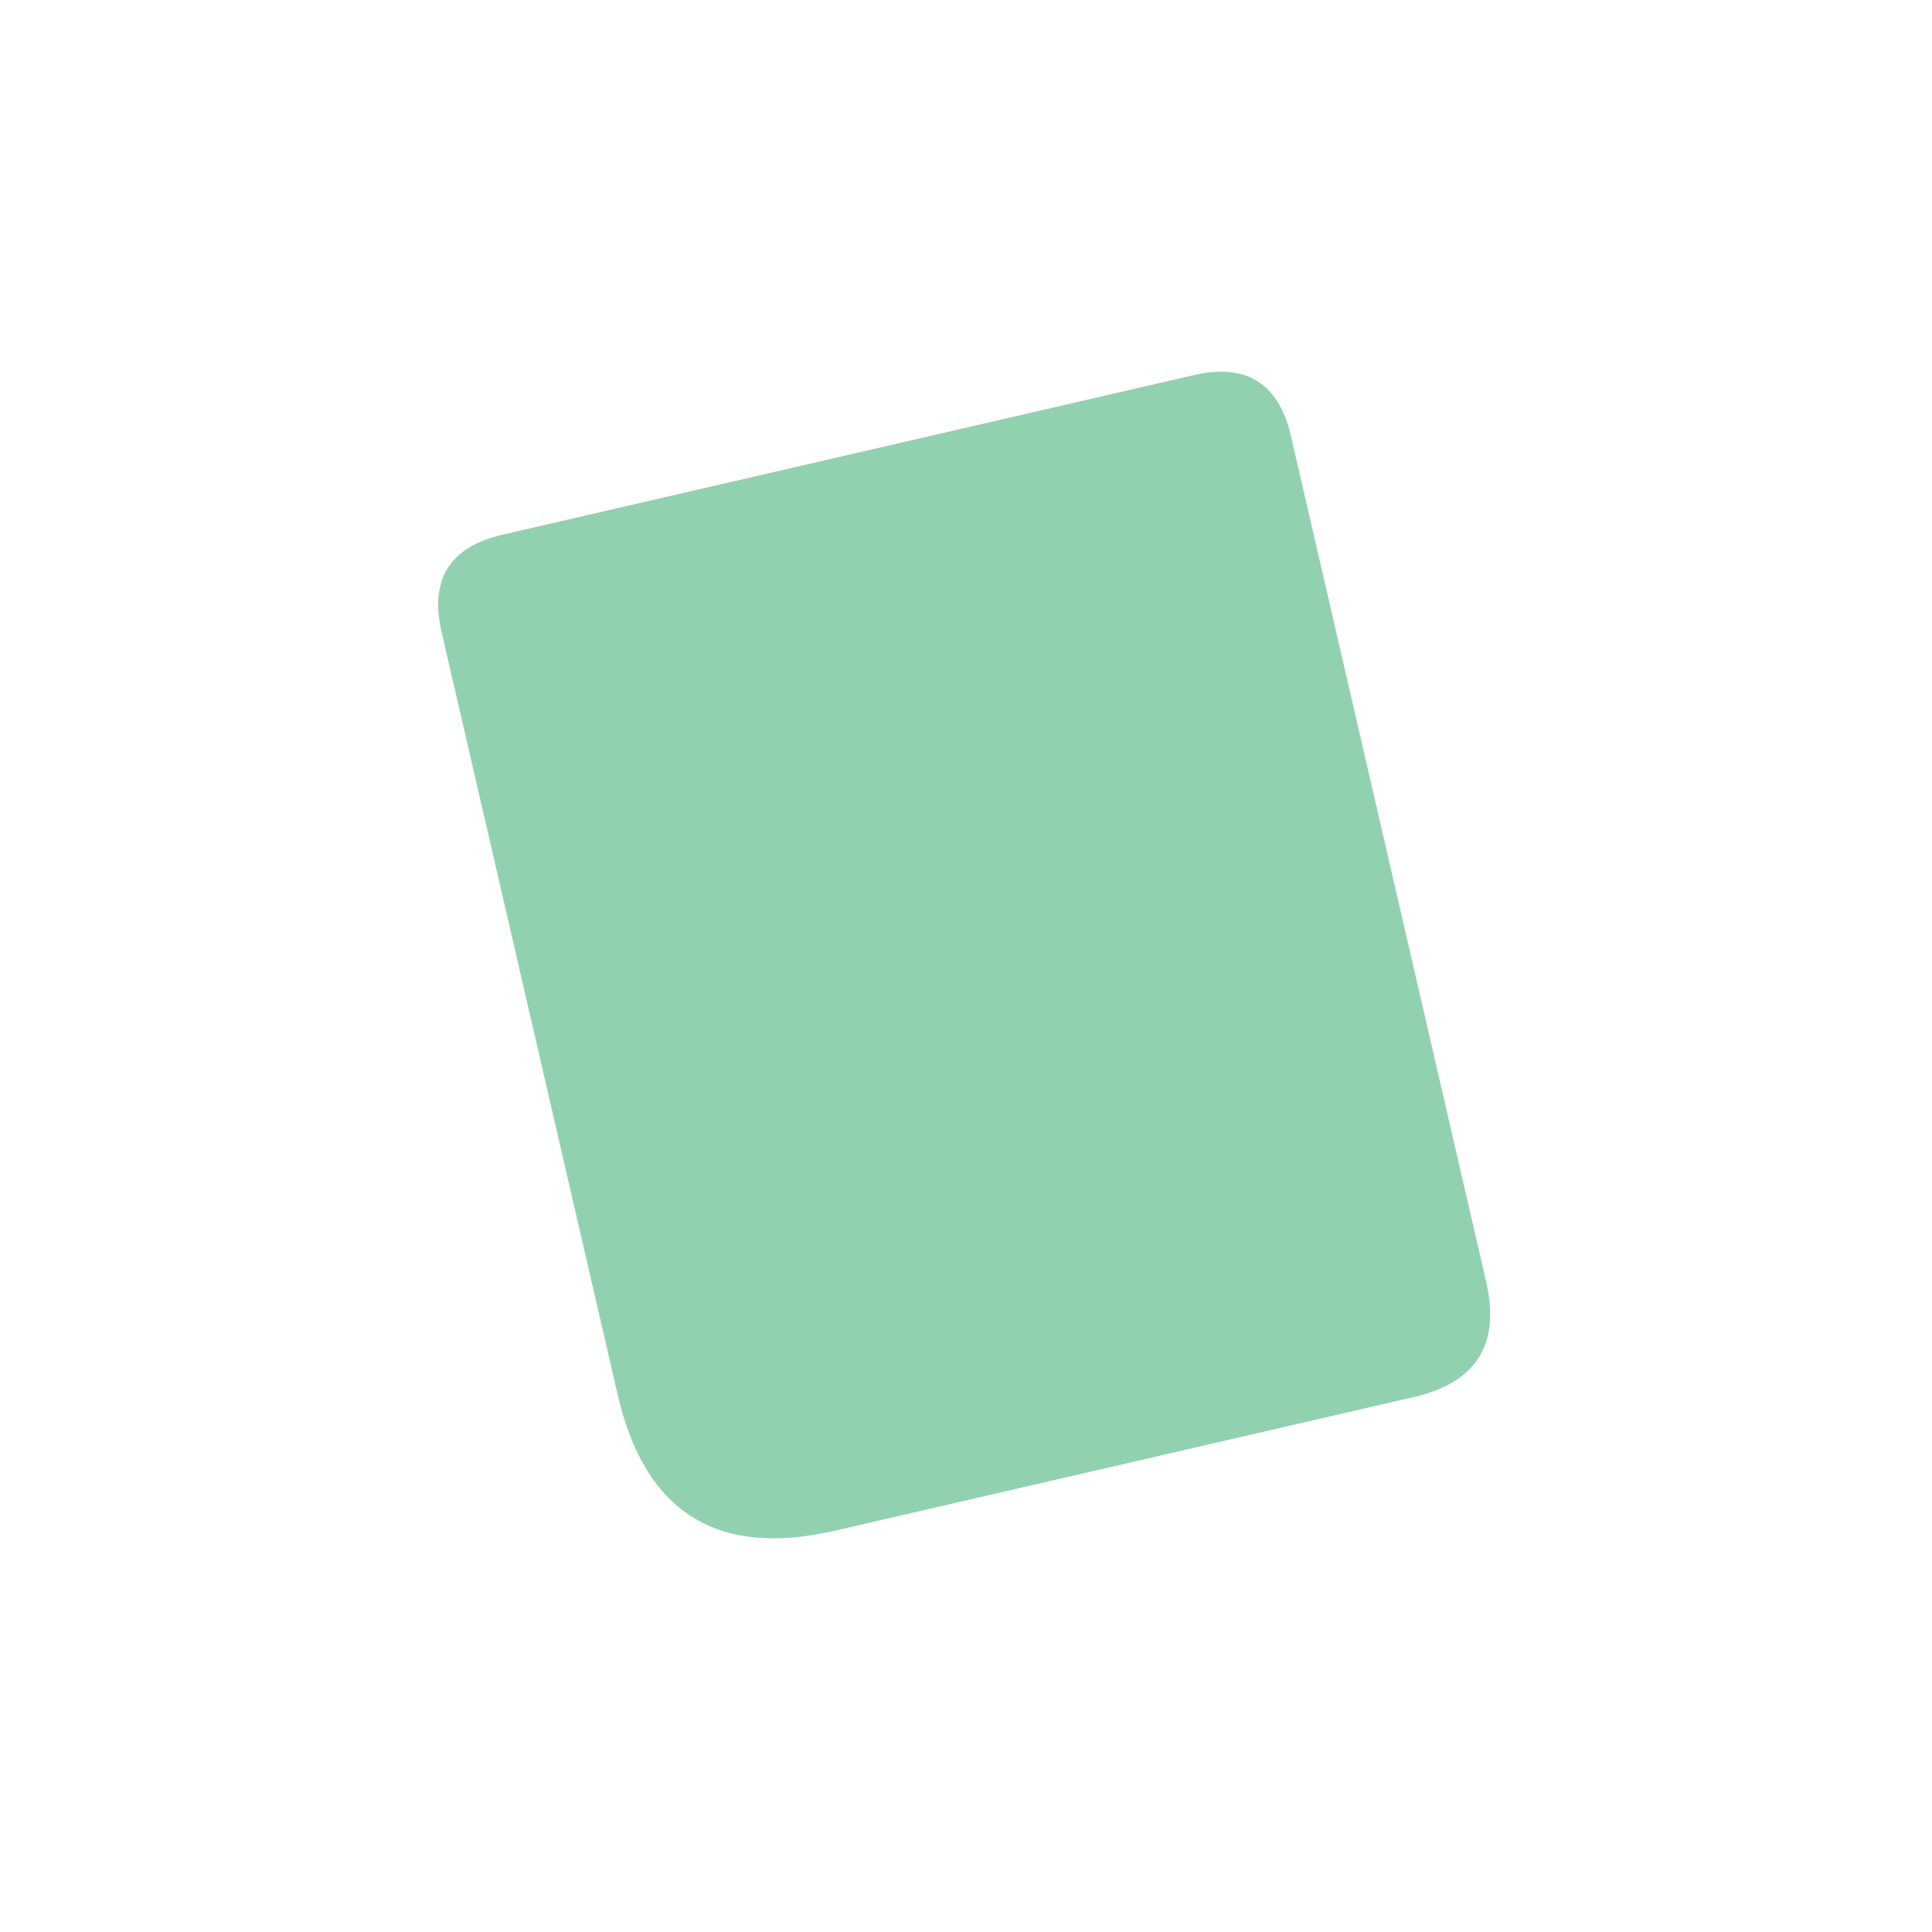
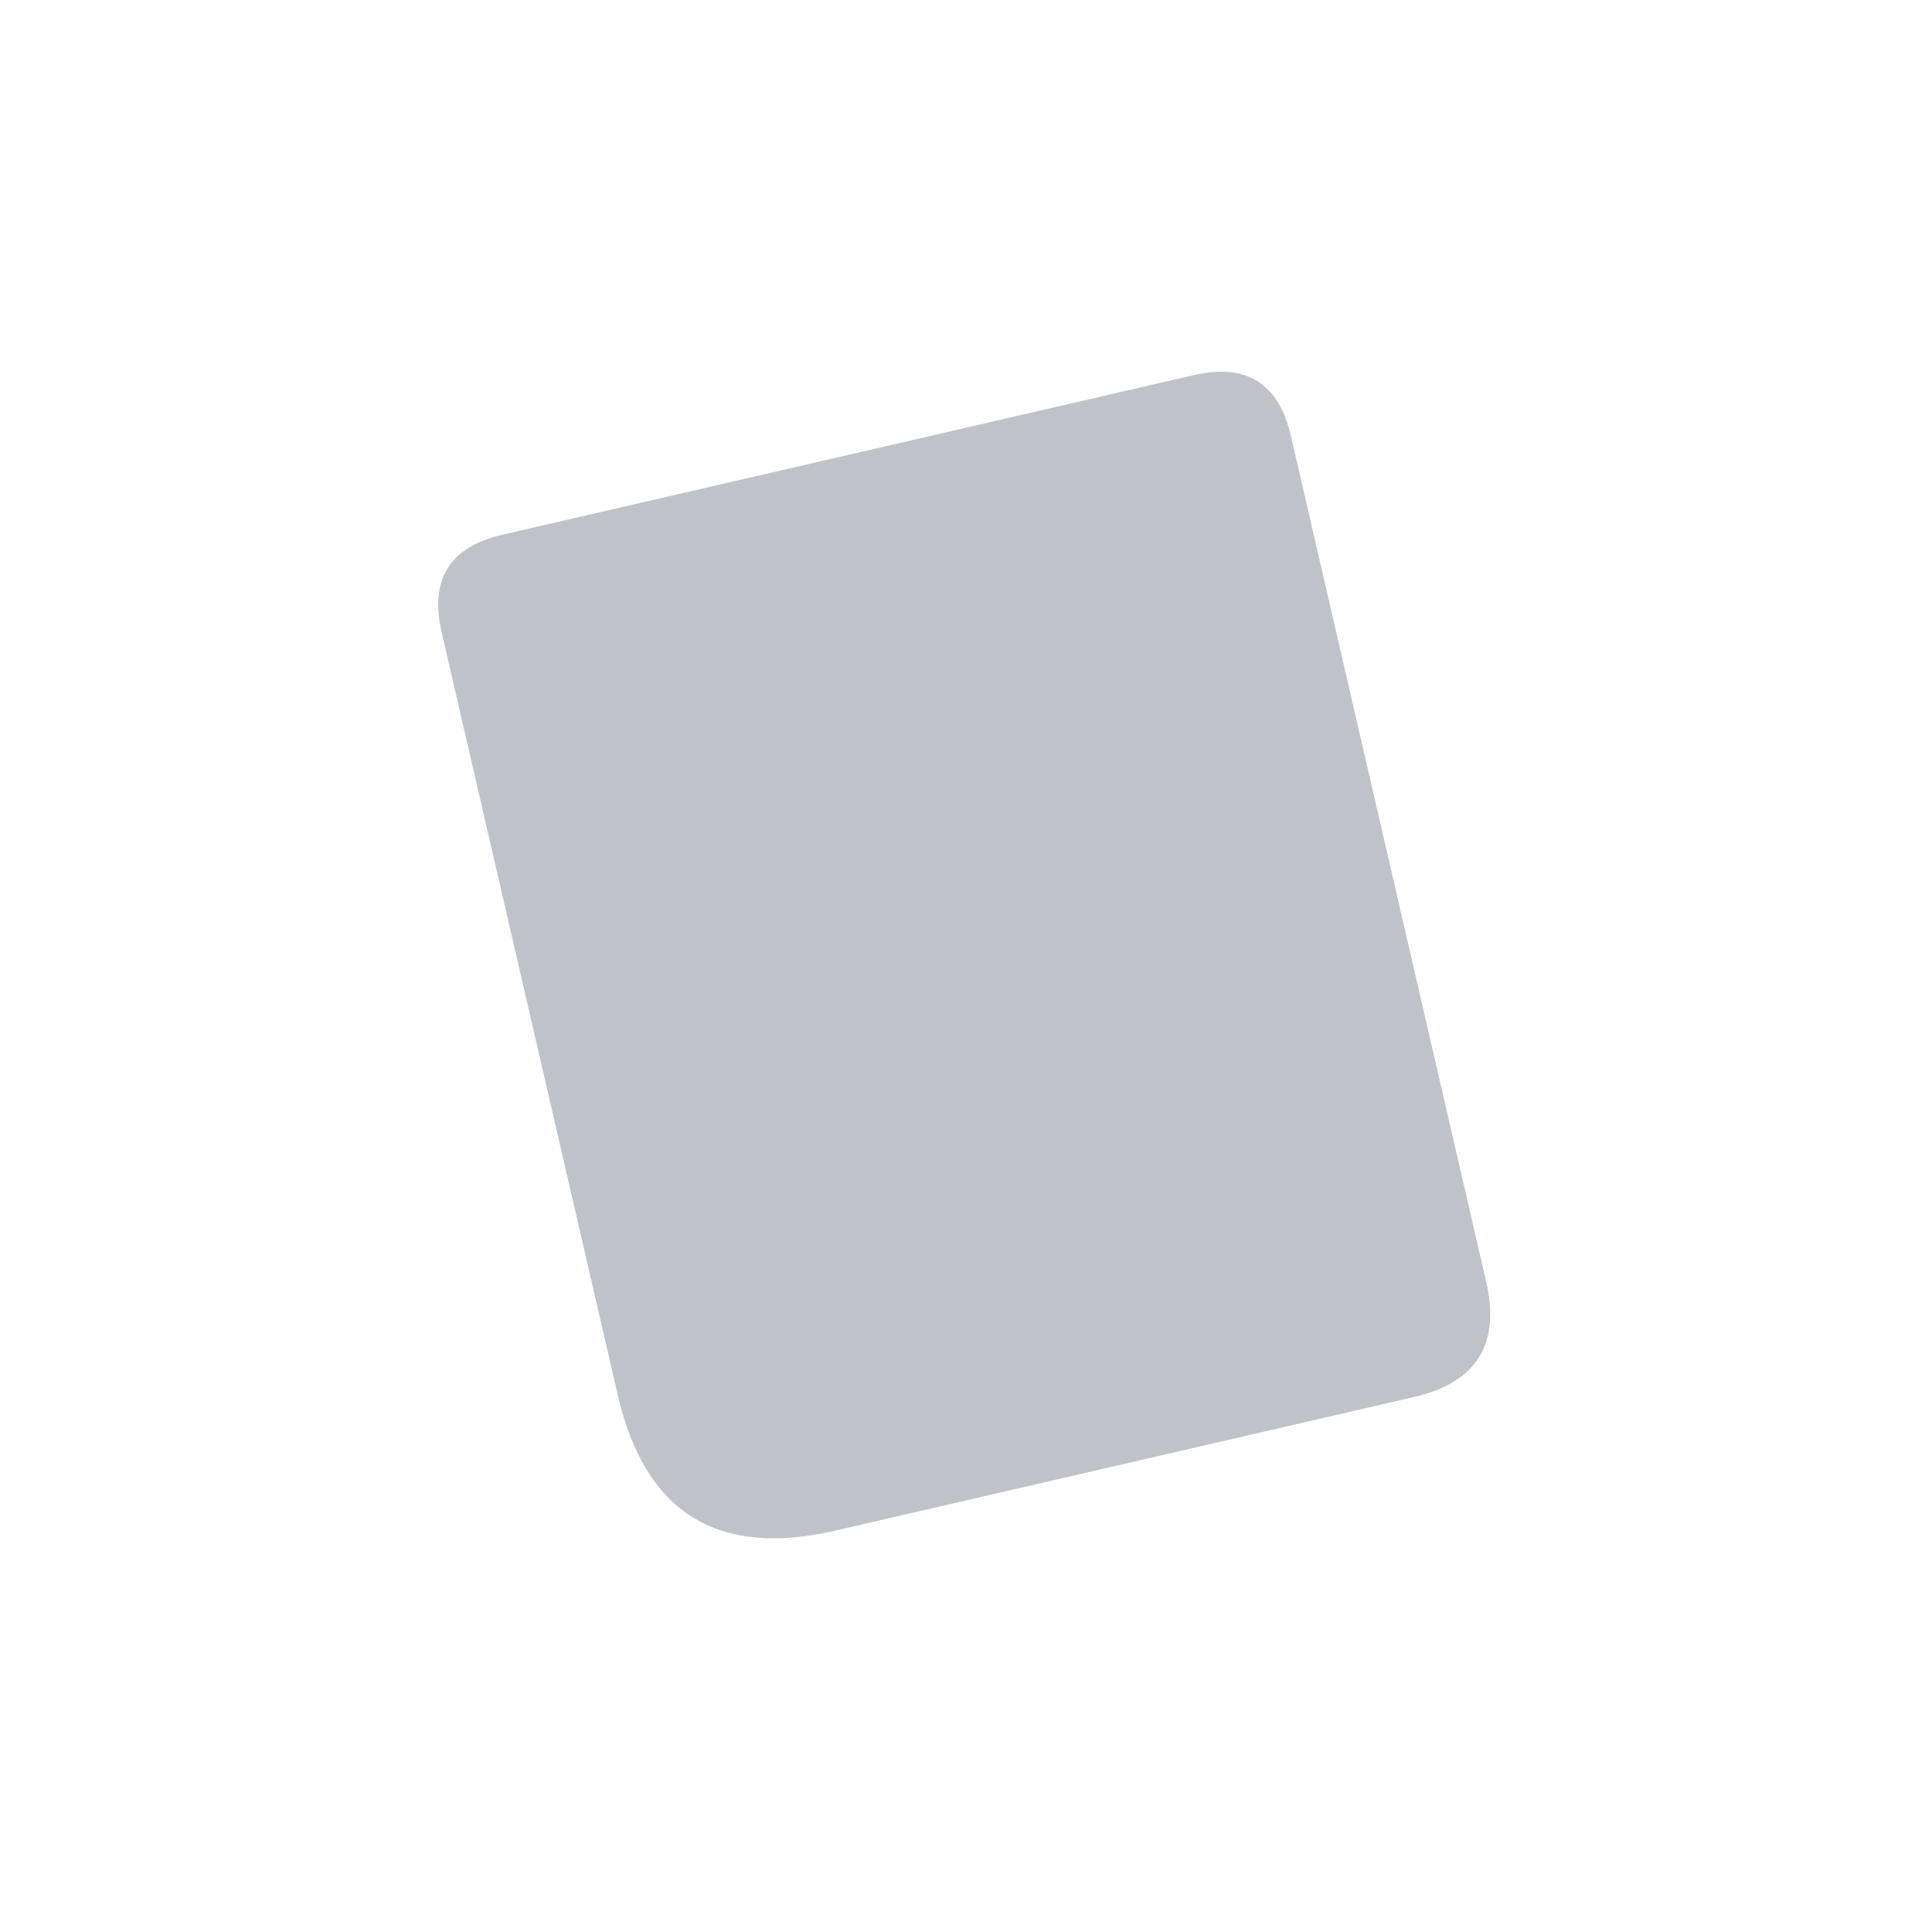
<svg xmlns="http://www.w3.org/2000/svg" width="1024" height="1024" viewBox="0 0 1024 1024">
-   <path transform="rotate(-13 512 512)" fill="#92D1B0" d="M324 234H700Q743 234 743 277V737Q743 788 692 788H377Q281 788 281 692V277Q281 234 324 234Z" />
+   <path transform="rotate(-13 512 512)" fill="#BFC3C9" d="M324 234H700Q743 234 743 277V737Q743 788 692 788H377Q281 788 281 692V277Q281 234 324 234Z" />
</svg>
